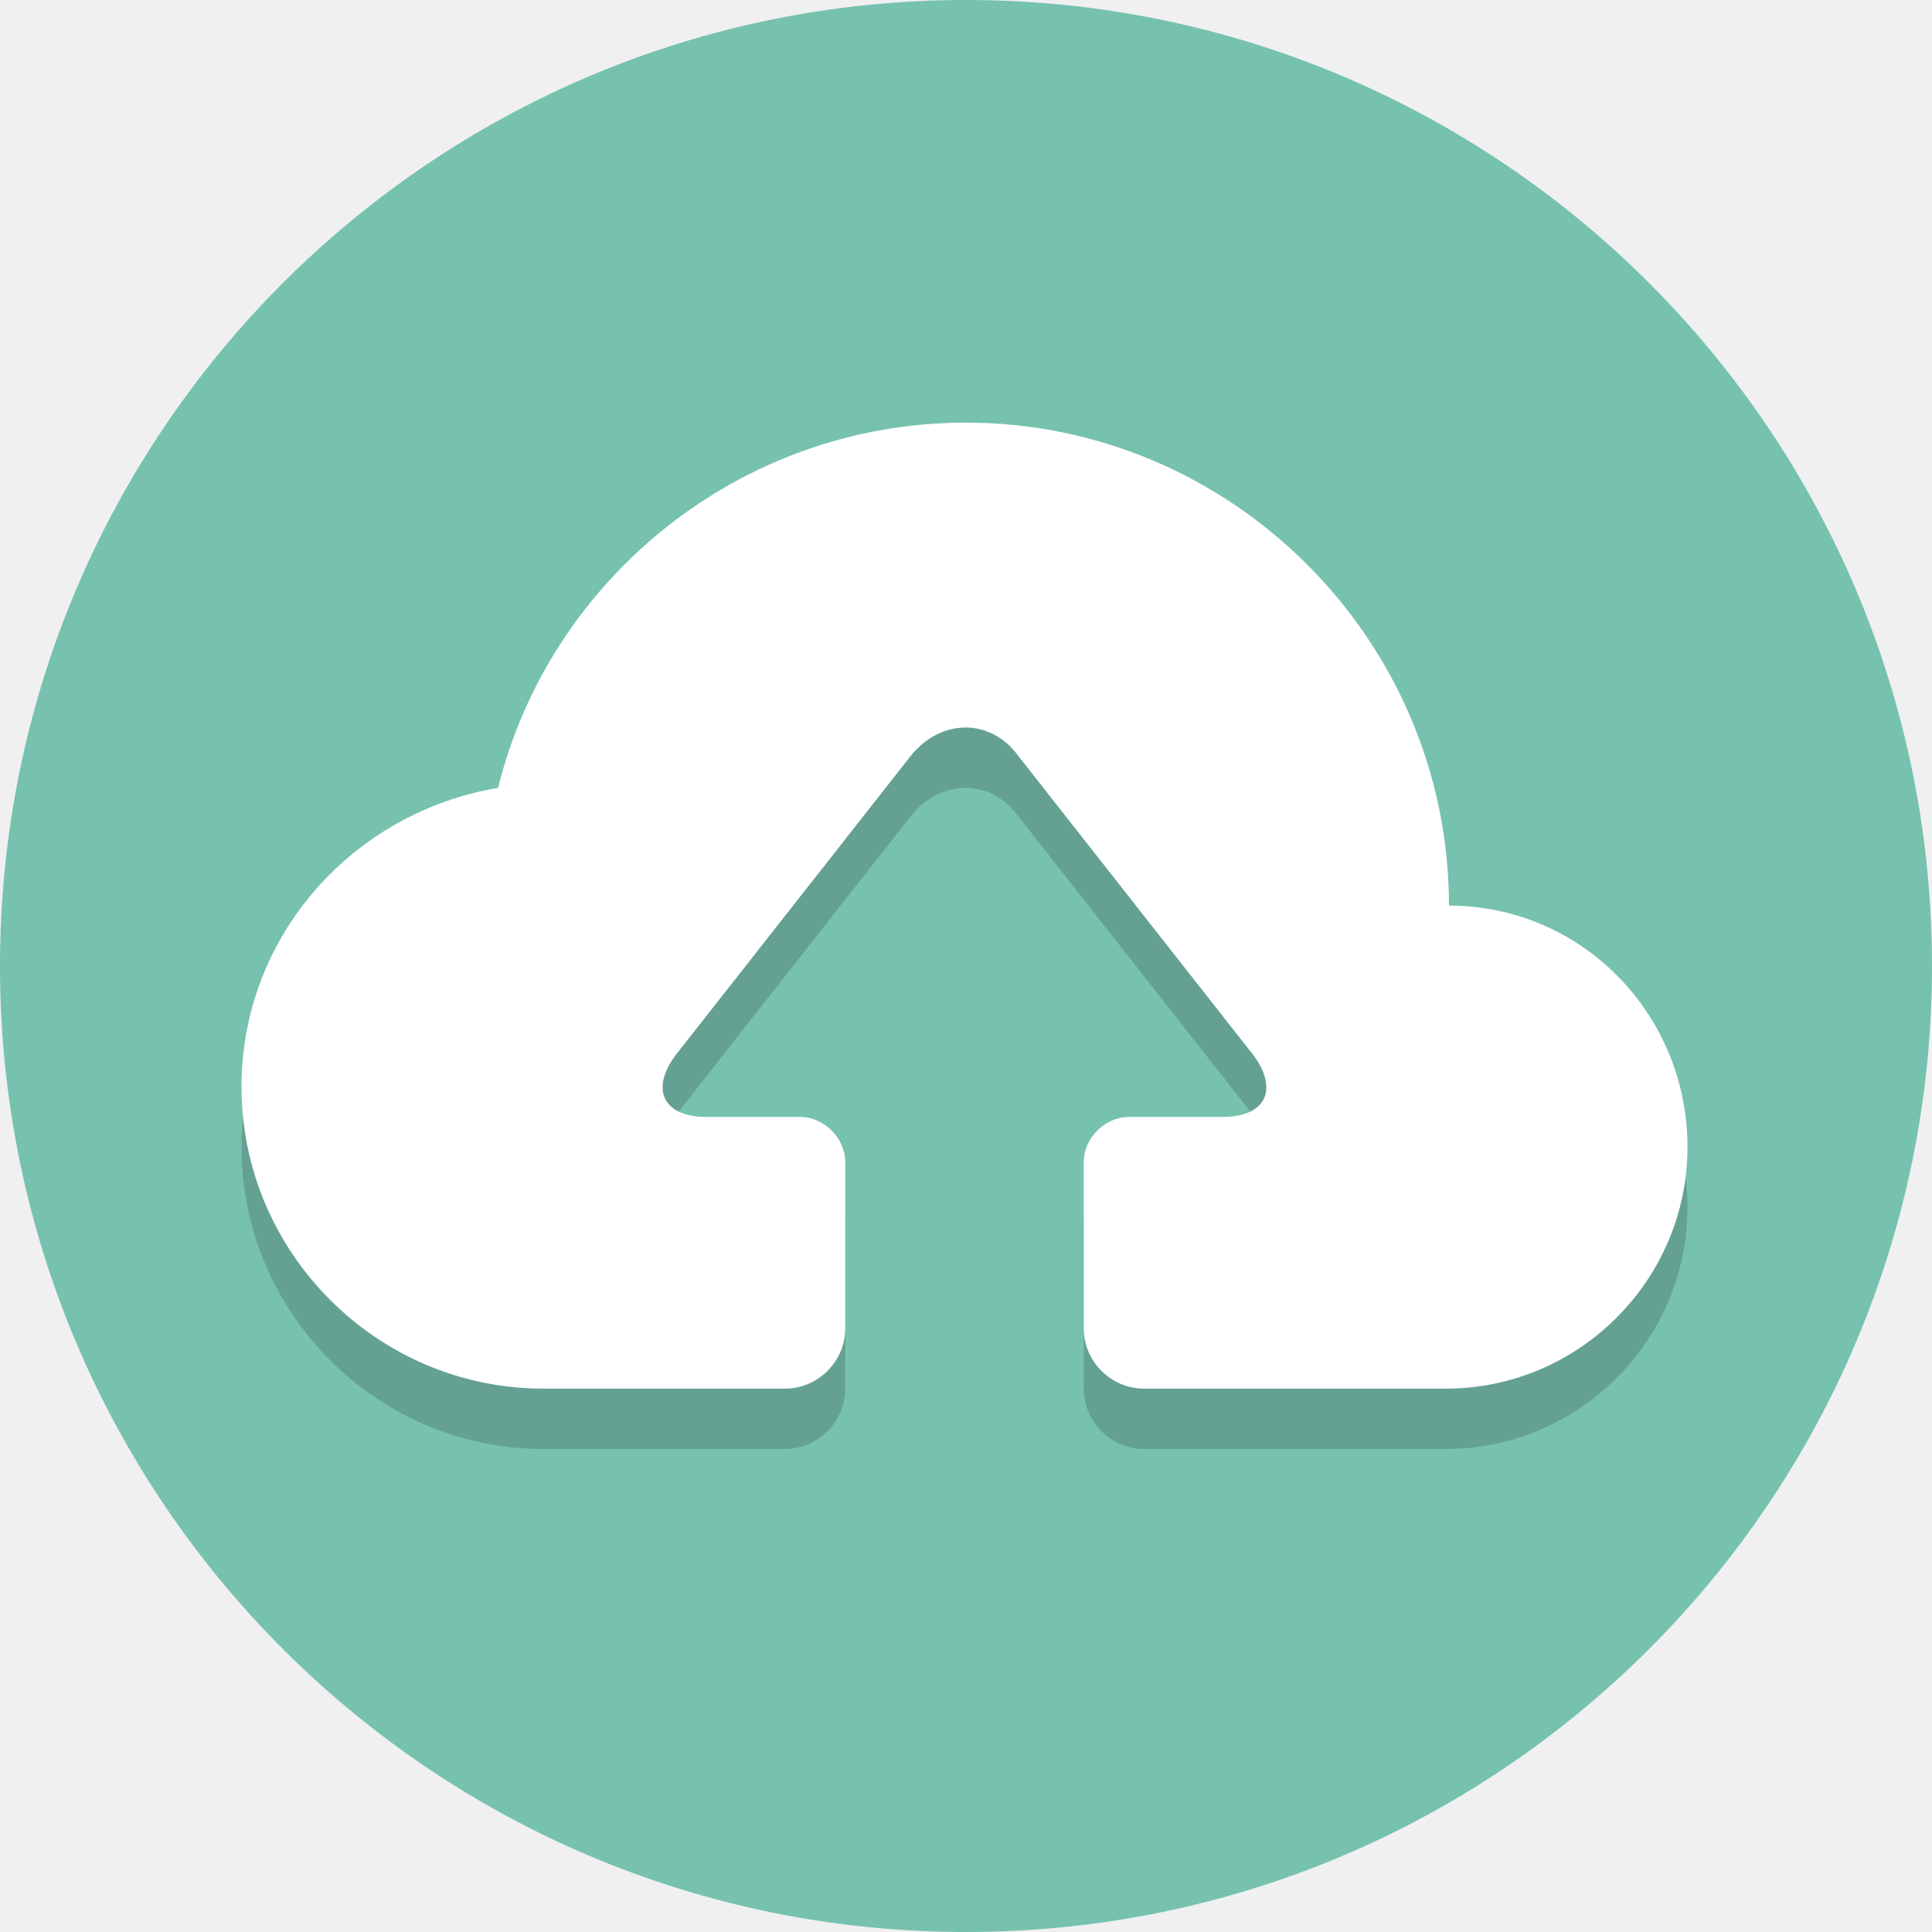
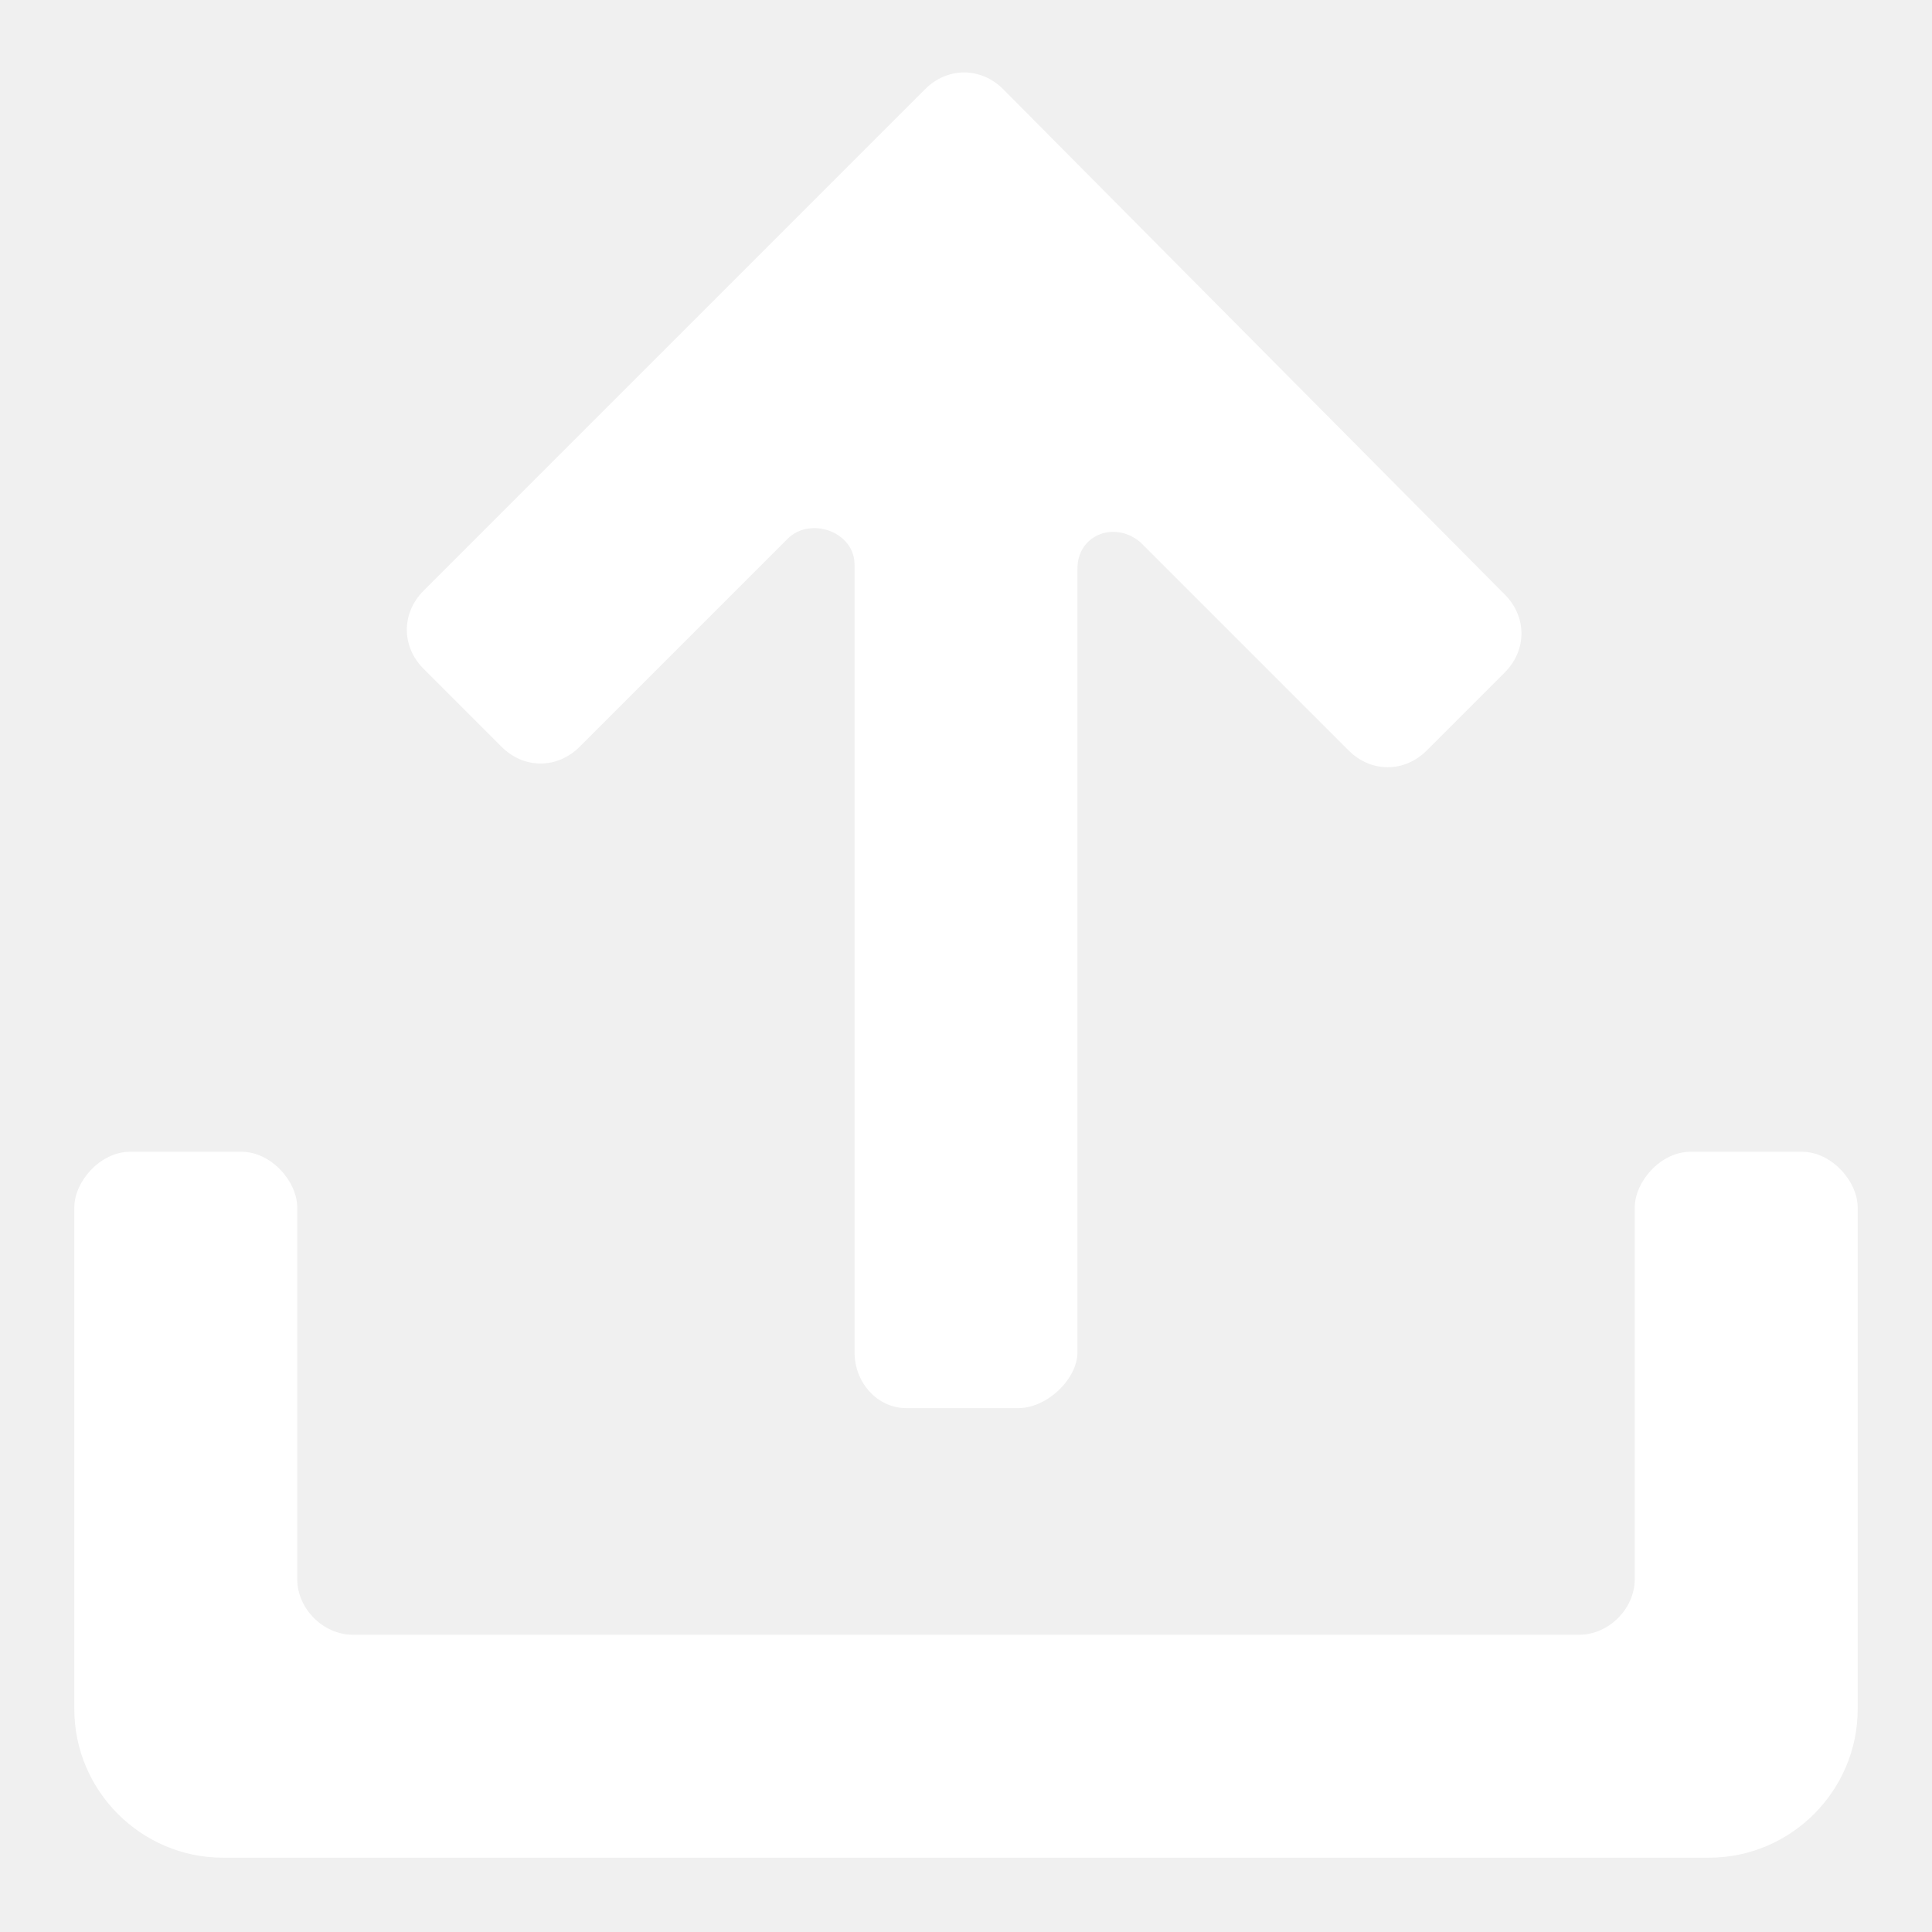
- <svg xmlns="http://www.w3.org/2000/svg" enable-background="new 0 0 64 64" viewBox="0 0 64 64">
-   <circle cx="32" cy="32" fill="#76c2af" r="32" />
-   <path d="m48 32c0-8.8-7.2-16-16-16-7.5 0-13.8 5.2-15.5 12.1-4.8.8-8.5 4.9-8.5 9.9 0 5.5 4.5 10 10 10h8c1.1 0 2-.9 2-2v-5.5c0-.8-.7-1.5-1.5-1.5h-3.1c-1.5 0-1.9-1-.9-2.2l7.7-9.8c1-1.2 2.6-1.2 3.5 0l7.7 9.8c1 1.2.6 2.2-.9 2.2h-3.1c-.8 0-1.5.7-1.5 1.5v5.5c0 1.1.9 2 2 2h10c4.4 0 8-3.6 8-8s-3.5-8-7.9-8z" fill="#231f20" opacity=".2" />
-   <path d="m48 30c0-8.8-7.2-16-16-16-7.5 0-13.8 5.2-15.5 12.1-4.8.8-8.5 4.9-8.5 9.9 0 5.5 4.5 10 10 10h8c1.1 0 2-.9 2-2v-5.5c0-.8-.7-1.5-1.5-1.5h-3.1c-1.5 0-1.9-1-.9-2.2l7.7-9.8c1-1.2 2.6-1.2 3.5 0l7.7 9.8c1 1.2.6 2.2-.9 2.2h-3.1c-.8 0-1.5.7-1.5 1.5v5.5c0 1.1.9 2 2 2h10c4.4 0 8-3.6 8-8s-3.5-8-7.9-8z" fill="#fff" />
+ <svg xmlns="http://www.w3.org/2000/svg" enable-background="new 0 0 52 52" height="52" viewBox="0 0 52 52" width="52">
+   <g fill="#fff">
+     <path d="m48.5 31h-3c-.8 0-1.5.8-1.5 1.5v10c0 .8-.7 1.5-1.5 1.5h-33c-.8 0-1.5-.7-1.5-1.5v-10c0-.7-.7-1.5-1.5-1.5h-3c-.8 0-1.5.8-1.5 1.5v13.5c0 2.2 1.8 4 4 4h40c2.2 0 4-1.8 4-4v-13.5c0-.7-.7-1.5-1.5-1.5z" />
+     <path d="m27 2.4c-.6-.6-1.5-.6-2.1 0l-13.5 13.5c-.6.6-.6 1.5 0 2.1l2.1 2.1c.6.6 1.5.6 2.1 0l5.6-5.6c.6-.6 1.8-.2 1.8.7v21.2c0 .8.6 1.5 1.4 1.5h3c.8 0 1.6-.8 1.6-1.5v-21.1c0-.9 1-1.3 1.7-.7l5.6 5.6c.6.6 1.5.6 2.1 0l2.1-2.1c.6-.6.6-1.5 0-2.1z" />
+   </g>
</svg>
